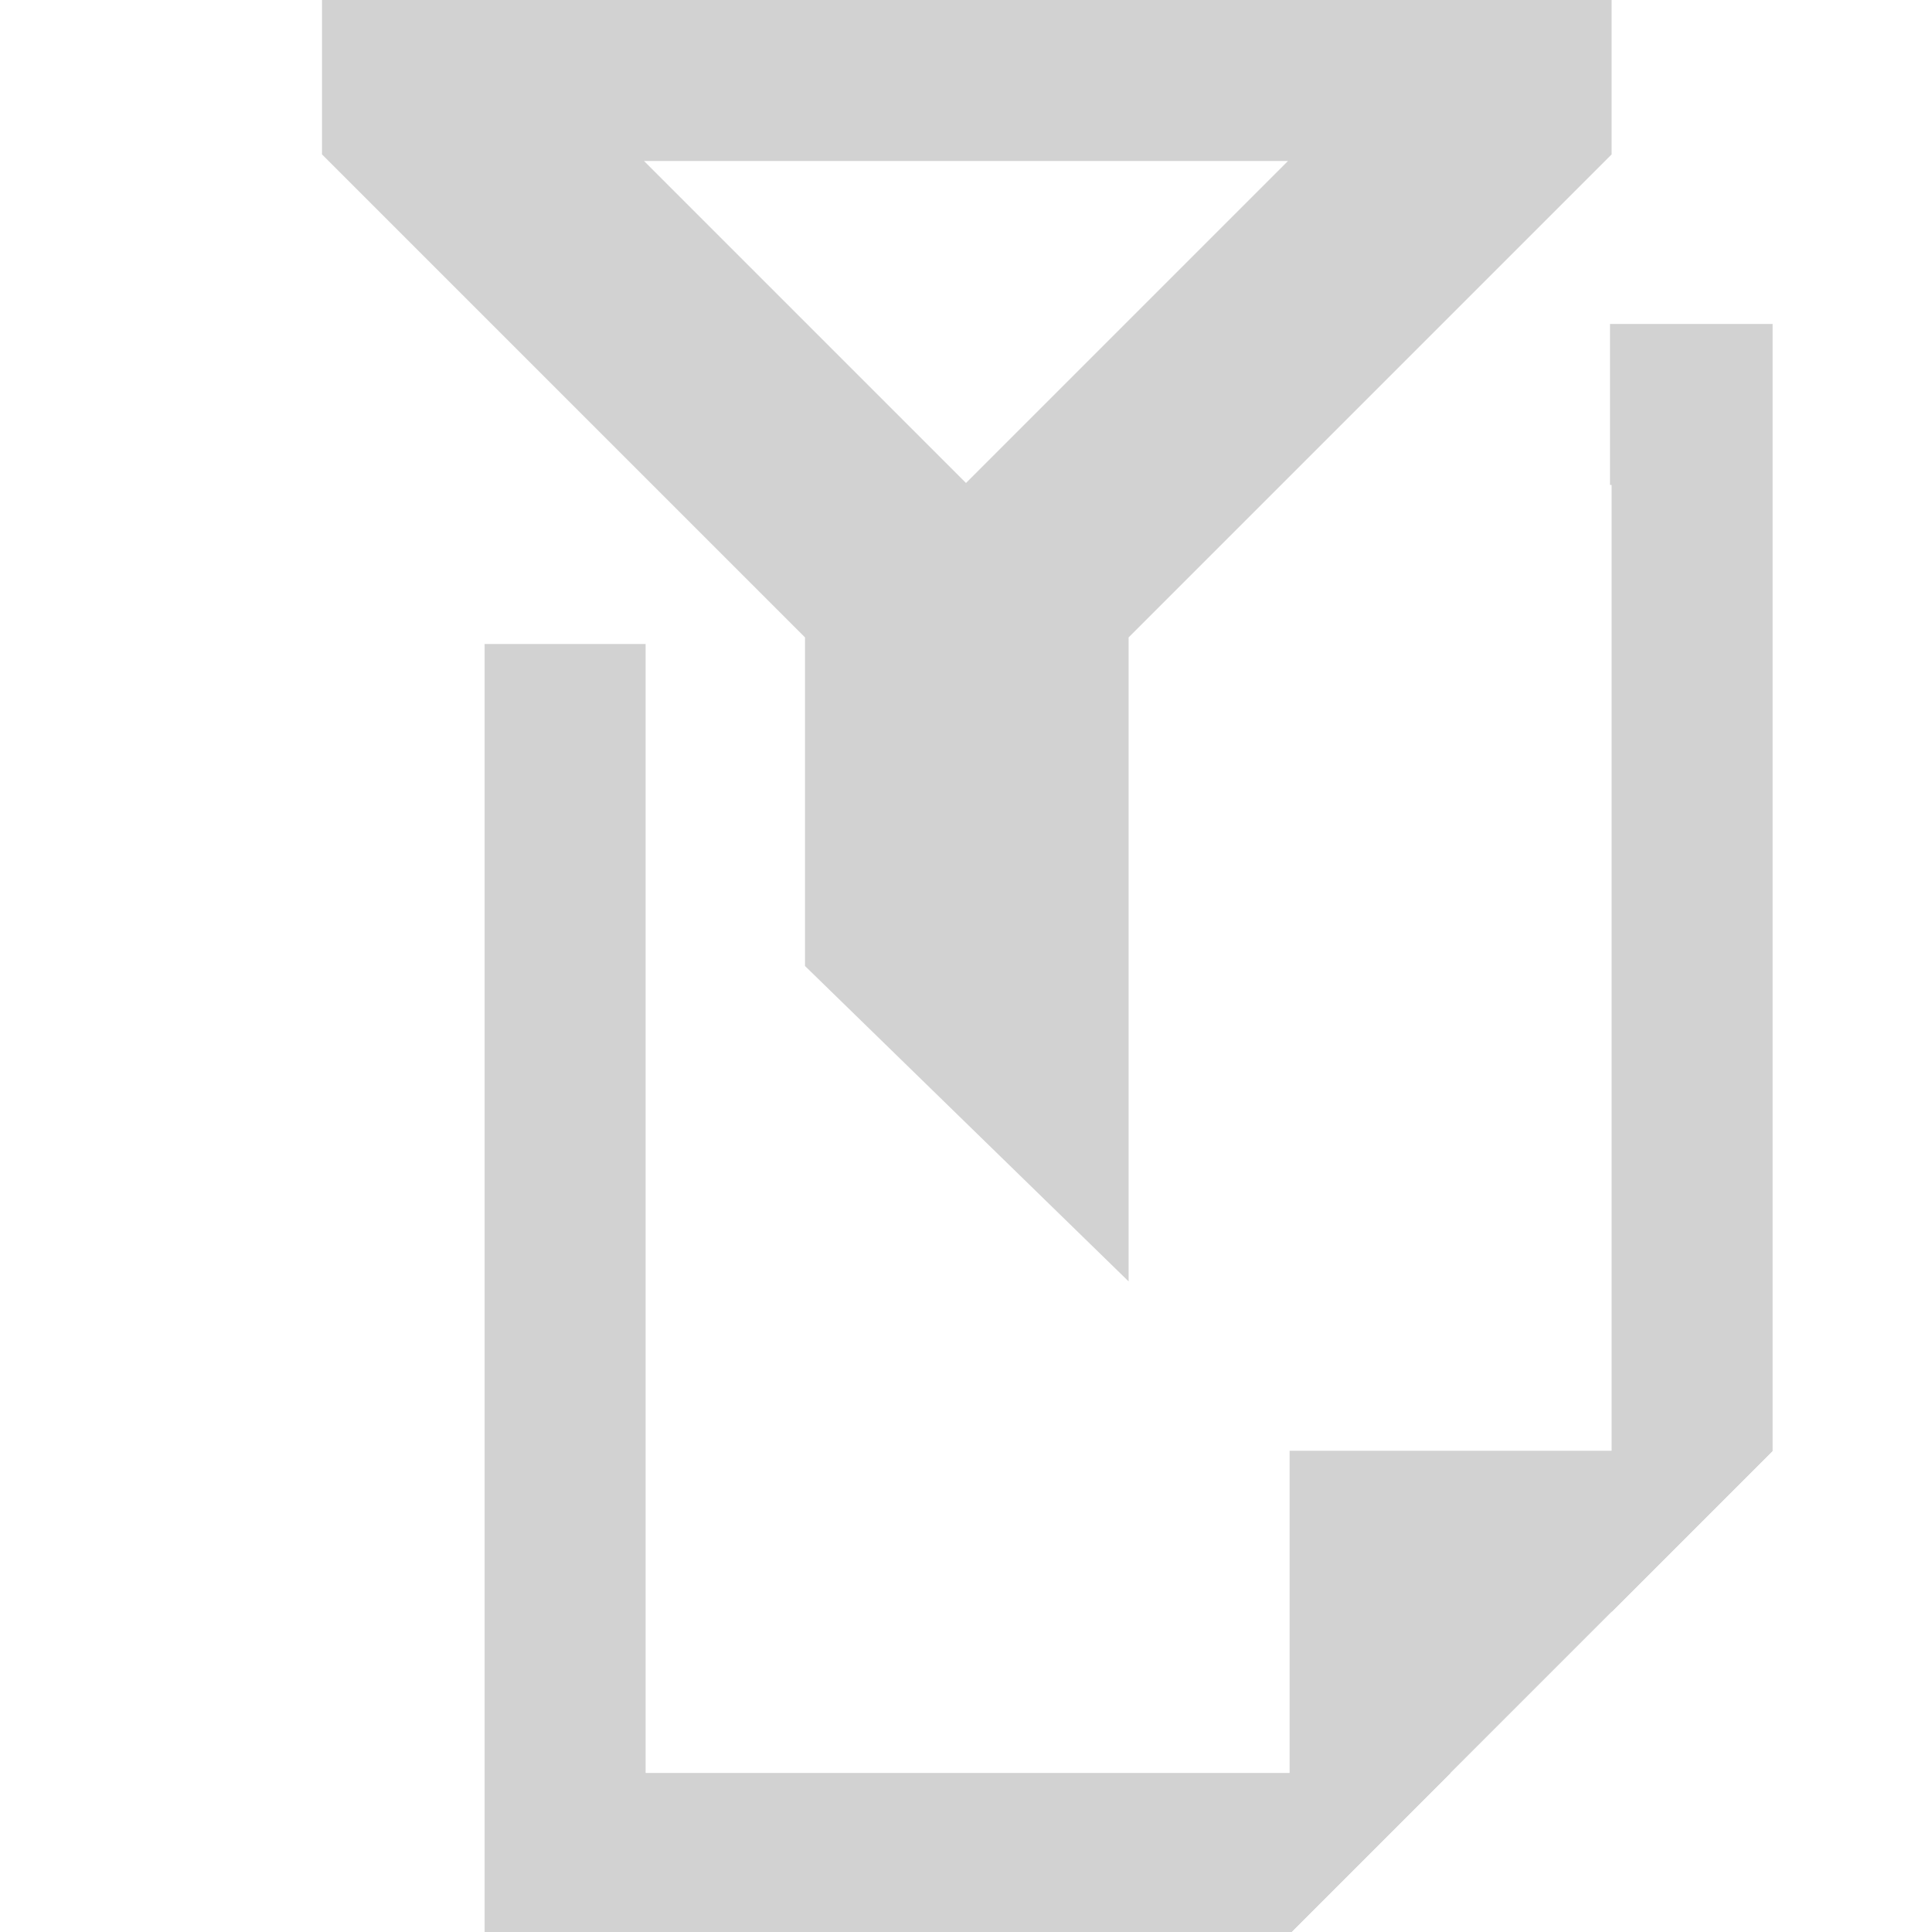
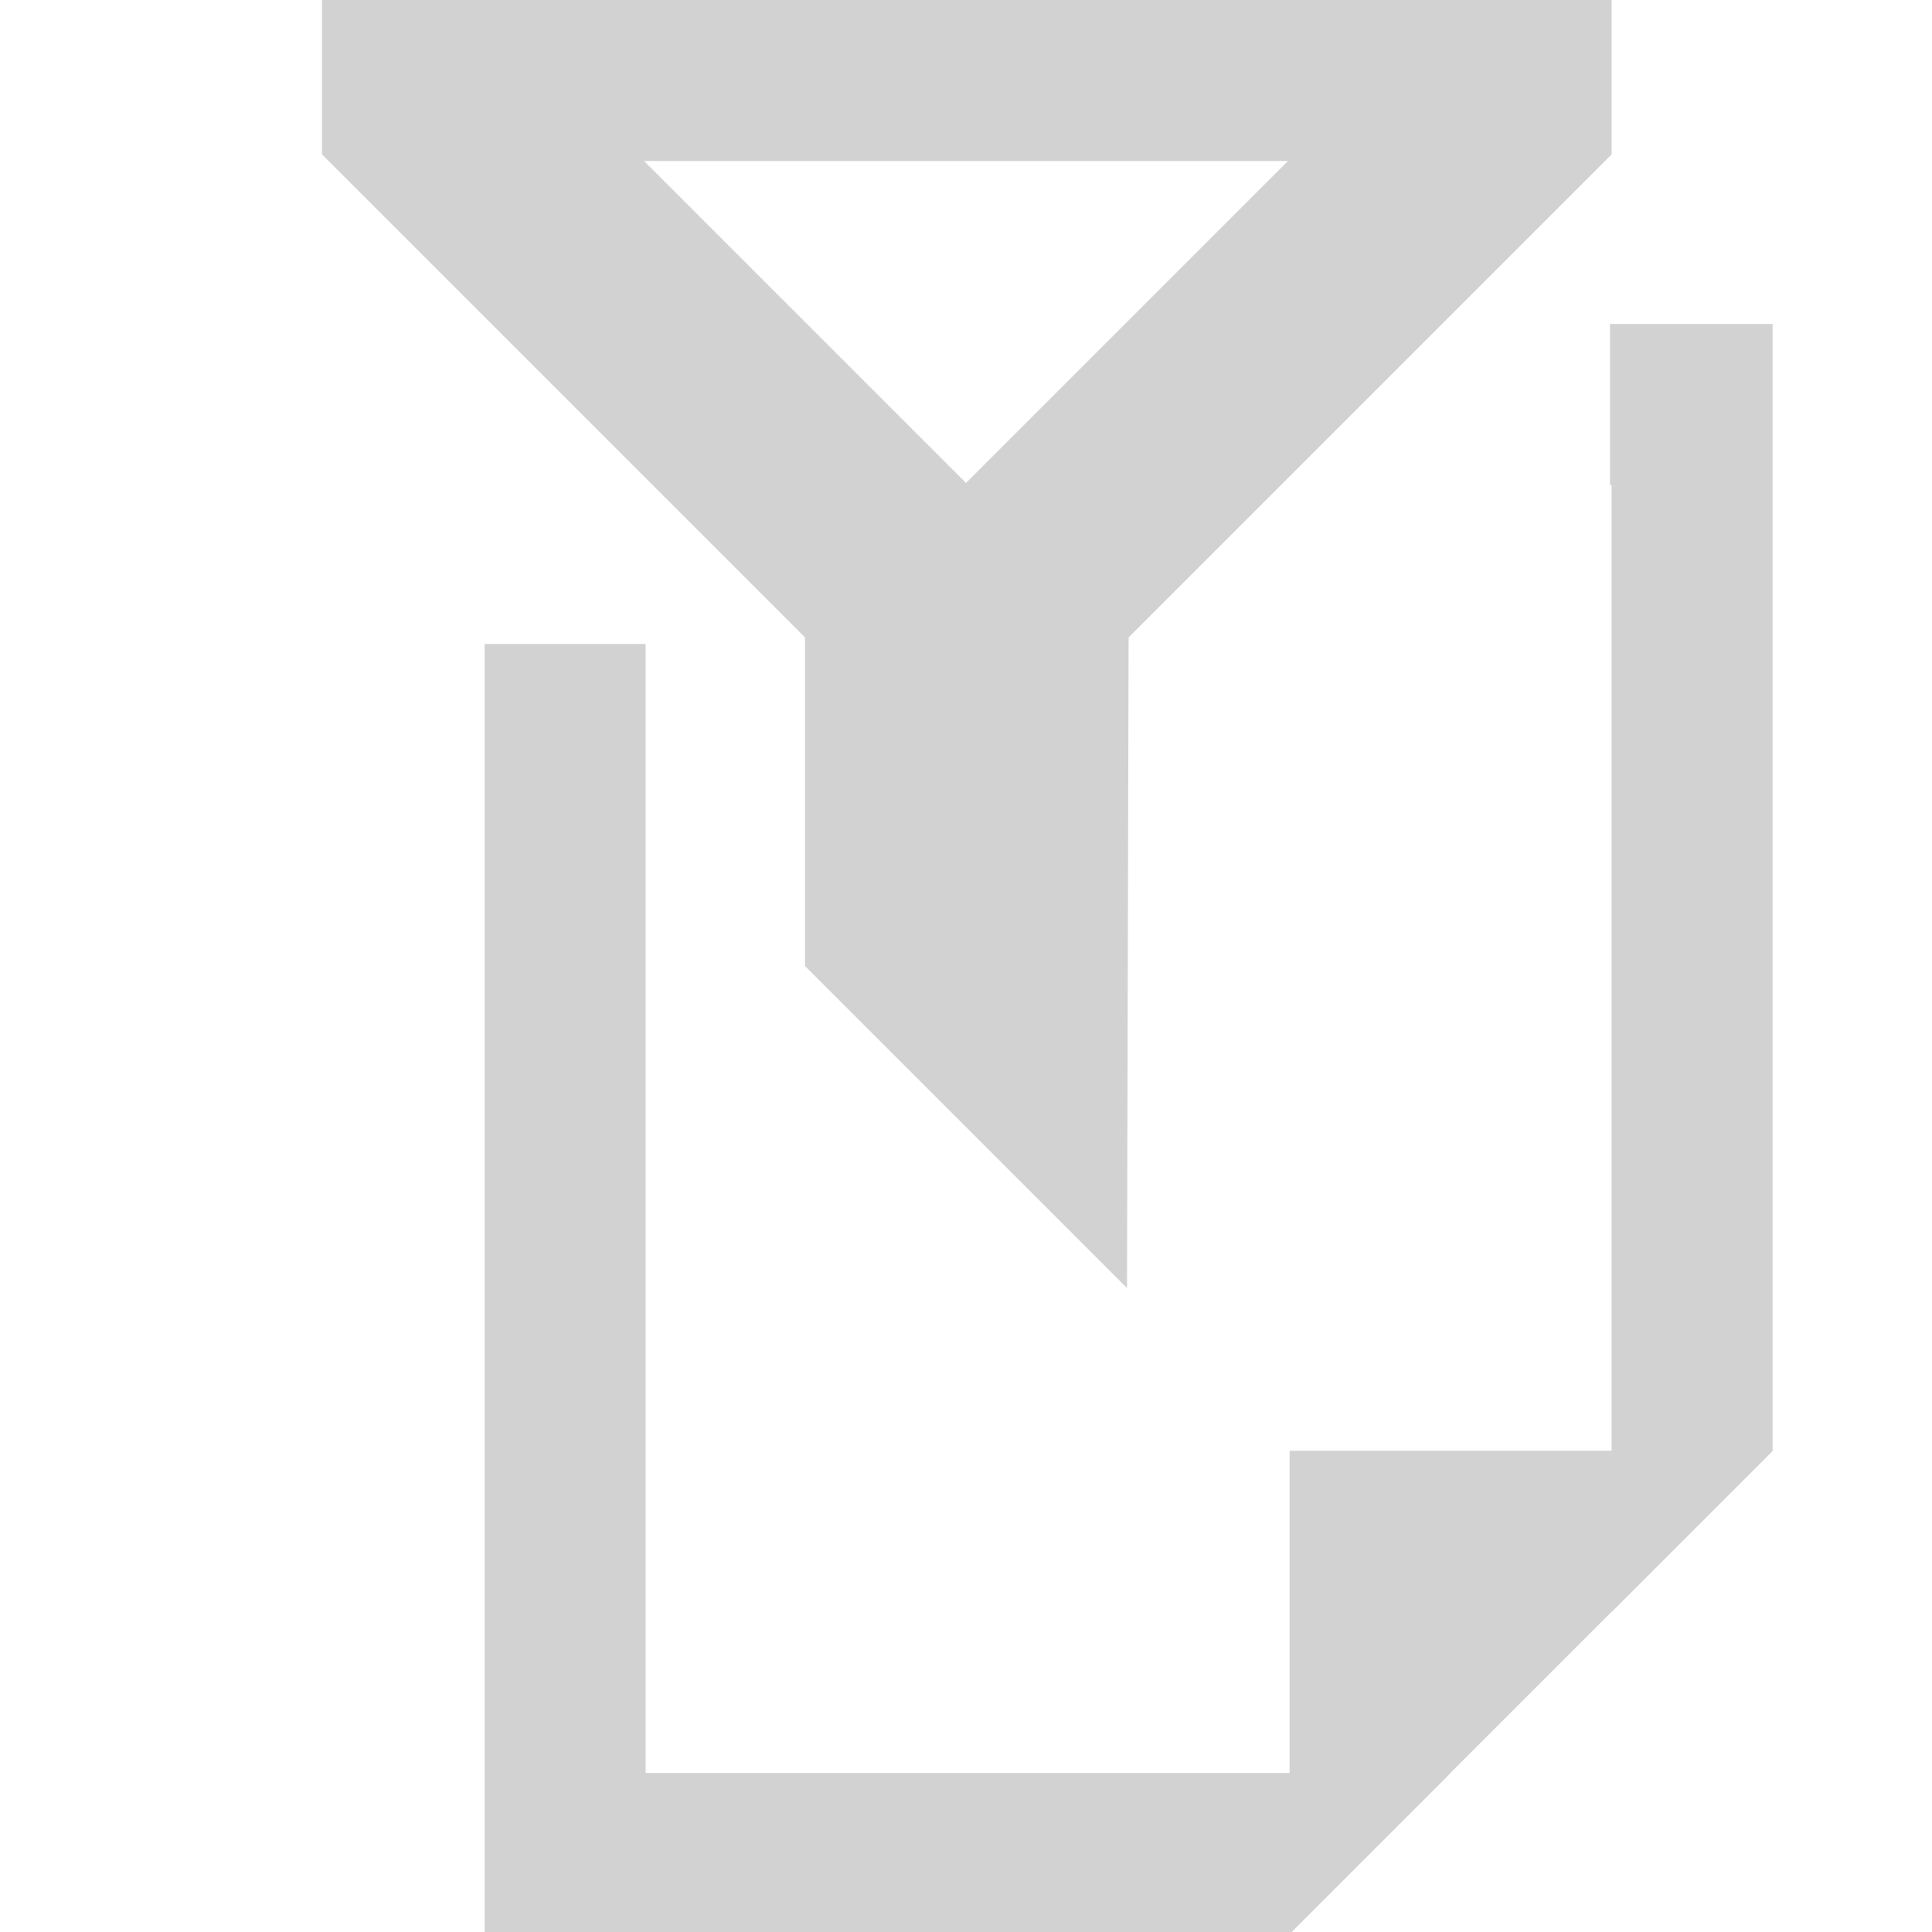
- <svg xmlns="http://www.w3.org/2000/svg" width="12" height="12" viewBox="0 0 12 12" id="svg2" version="1.1">
+ <svg xmlns="http://www.w3.org/2000/svg" version="1.1" id="svg2" viewBox="0 0 12 12" height="12" width="12">
  <defs id="defs4" />
-   <g id="layer1" transform="translate(0,-1040.362)">
-     <path style="color:#000000;clip-rule:nonzero;display:inline;overflow:visible;visibility:visible;opacity:1;isolation:auto;mix-blend-mode:normal;color-interpolation:sRGB;color-interpolation-filters:linearRGB;solid-color:#000000;solid-opacity:1;fill:#d2d2d2;fill-opacity:1;fill-rule:nonzero;stroke:none;stroke-width:0;stroke-linecap:butt;stroke-linejoin:miter;stroke-miterlimit:4;stroke-dasharray:none;stroke-dashoffset:0;stroke-opacity:1;marker:none;color-rendering:auto;image-rendering:auto;shape-rendering:auto;text-rendering:auto;enable-background:accumulate" d="M 10 2.012 L 10 3.012 L 10.01 3.012 L 10.01 10.012 L 11.01 9.012 L 11.01 2.012 L 10 2.012 z M 3.01 4 L 3.01 12.012 L 8.01 12.012 L 9.01 11.012 L 4.01 11.012 L 4.01 4 L 3.01 4 z " transform="translate(0,1040.362)" id="rect4146" />
-     <path style="fill:#d2d2d2;fill-opacity:1;fill-rule:evenodd;stroke:none;stroke-width:1px;stroke-linecap:butt;stroke-linejoin:miter;stroke-opacity:1" d="m 11.01,1049.373 -3,3 0,-3 3,0" id="path4154" />
-     <path style="fill:#d2d2d2;fill-opacity:1;fill-rule:evenodd;stroke:none;stroke-width:1px;stroke-linecap:butt;stroke-linejoin:miter;stroke-opacity:1" d="M 2 -0.041 L 2 0.959 L 5 3.959 L 5 6 L 7.01 7.959 L 7.01 3.959 L 10.01 0.959 L 10.01 -0.041 L 2 -0.041 z M 4 1 L 8 1 L 6 3 L 4 1 z " transform="translate(0,1040.362)" id="path4856" />
+   <g transform="translate(0,-1040.362)" id="layer1">
+     <path id="rect4146" transform="translate(0,1040.362)" d="m 10,2.012 v 1 h 0.01 v 7 l 1,-1 v -7 z M 3.01,4 v 8.012 h 5 l 1,-1 h -5 V 4 Z" style="color:#000000;clip-rule:nonzero;display:inline;overflow:visible;visibility:visible;opacity:1;isolation:auto;mix-blend-mode:normal;color-interpolation:sRGB;color-interpolation-filters:linearRGB;solid-color:#000000;solid-opacity:1;fill:#d2d2d2;fill-opacity:1;fill-rule:nonzero;stroke:none;stroke-width:0;stroke-linecap:butt;stroke-linejoin:miter;stroke-miterlimit:4;stroke-dasharray:none;stroke-dashoffset:0;stroke-opacity:1;marker:none;color-rendering:auto;image-rendering:auto;shape-rendering:auto;text-rendering:auto;enable-background:accumulate" />
+     <path id="path4154" d="m 11.01,1049.373 -3,3 v -3 h 3" style="fill:#d2d2d2;fill-opacity:1;fill-rule:evenodd;stroke:none;stroke-width:1px;stroke-linecap:butt;stroke-linejoin:miter;stroke-opacity:1" />
+     <path id="path4856" transform="translate(0,1040.362)" d="m 2,-0.041 v 1 L 5,3.959 V 6 l 2,2 0.01,-4.041 3,-3 v -1 z M 4,1 H 8 L 6,3 Z" style="fill:#d2d2d2;fill-opacity:1;fill-rule:evenodd;stroke:none;stroke-width:1px;stroke-linecap:butt;stroke-linejoin:miter;stroke-opacity:1" />
  </g>
</svg>
